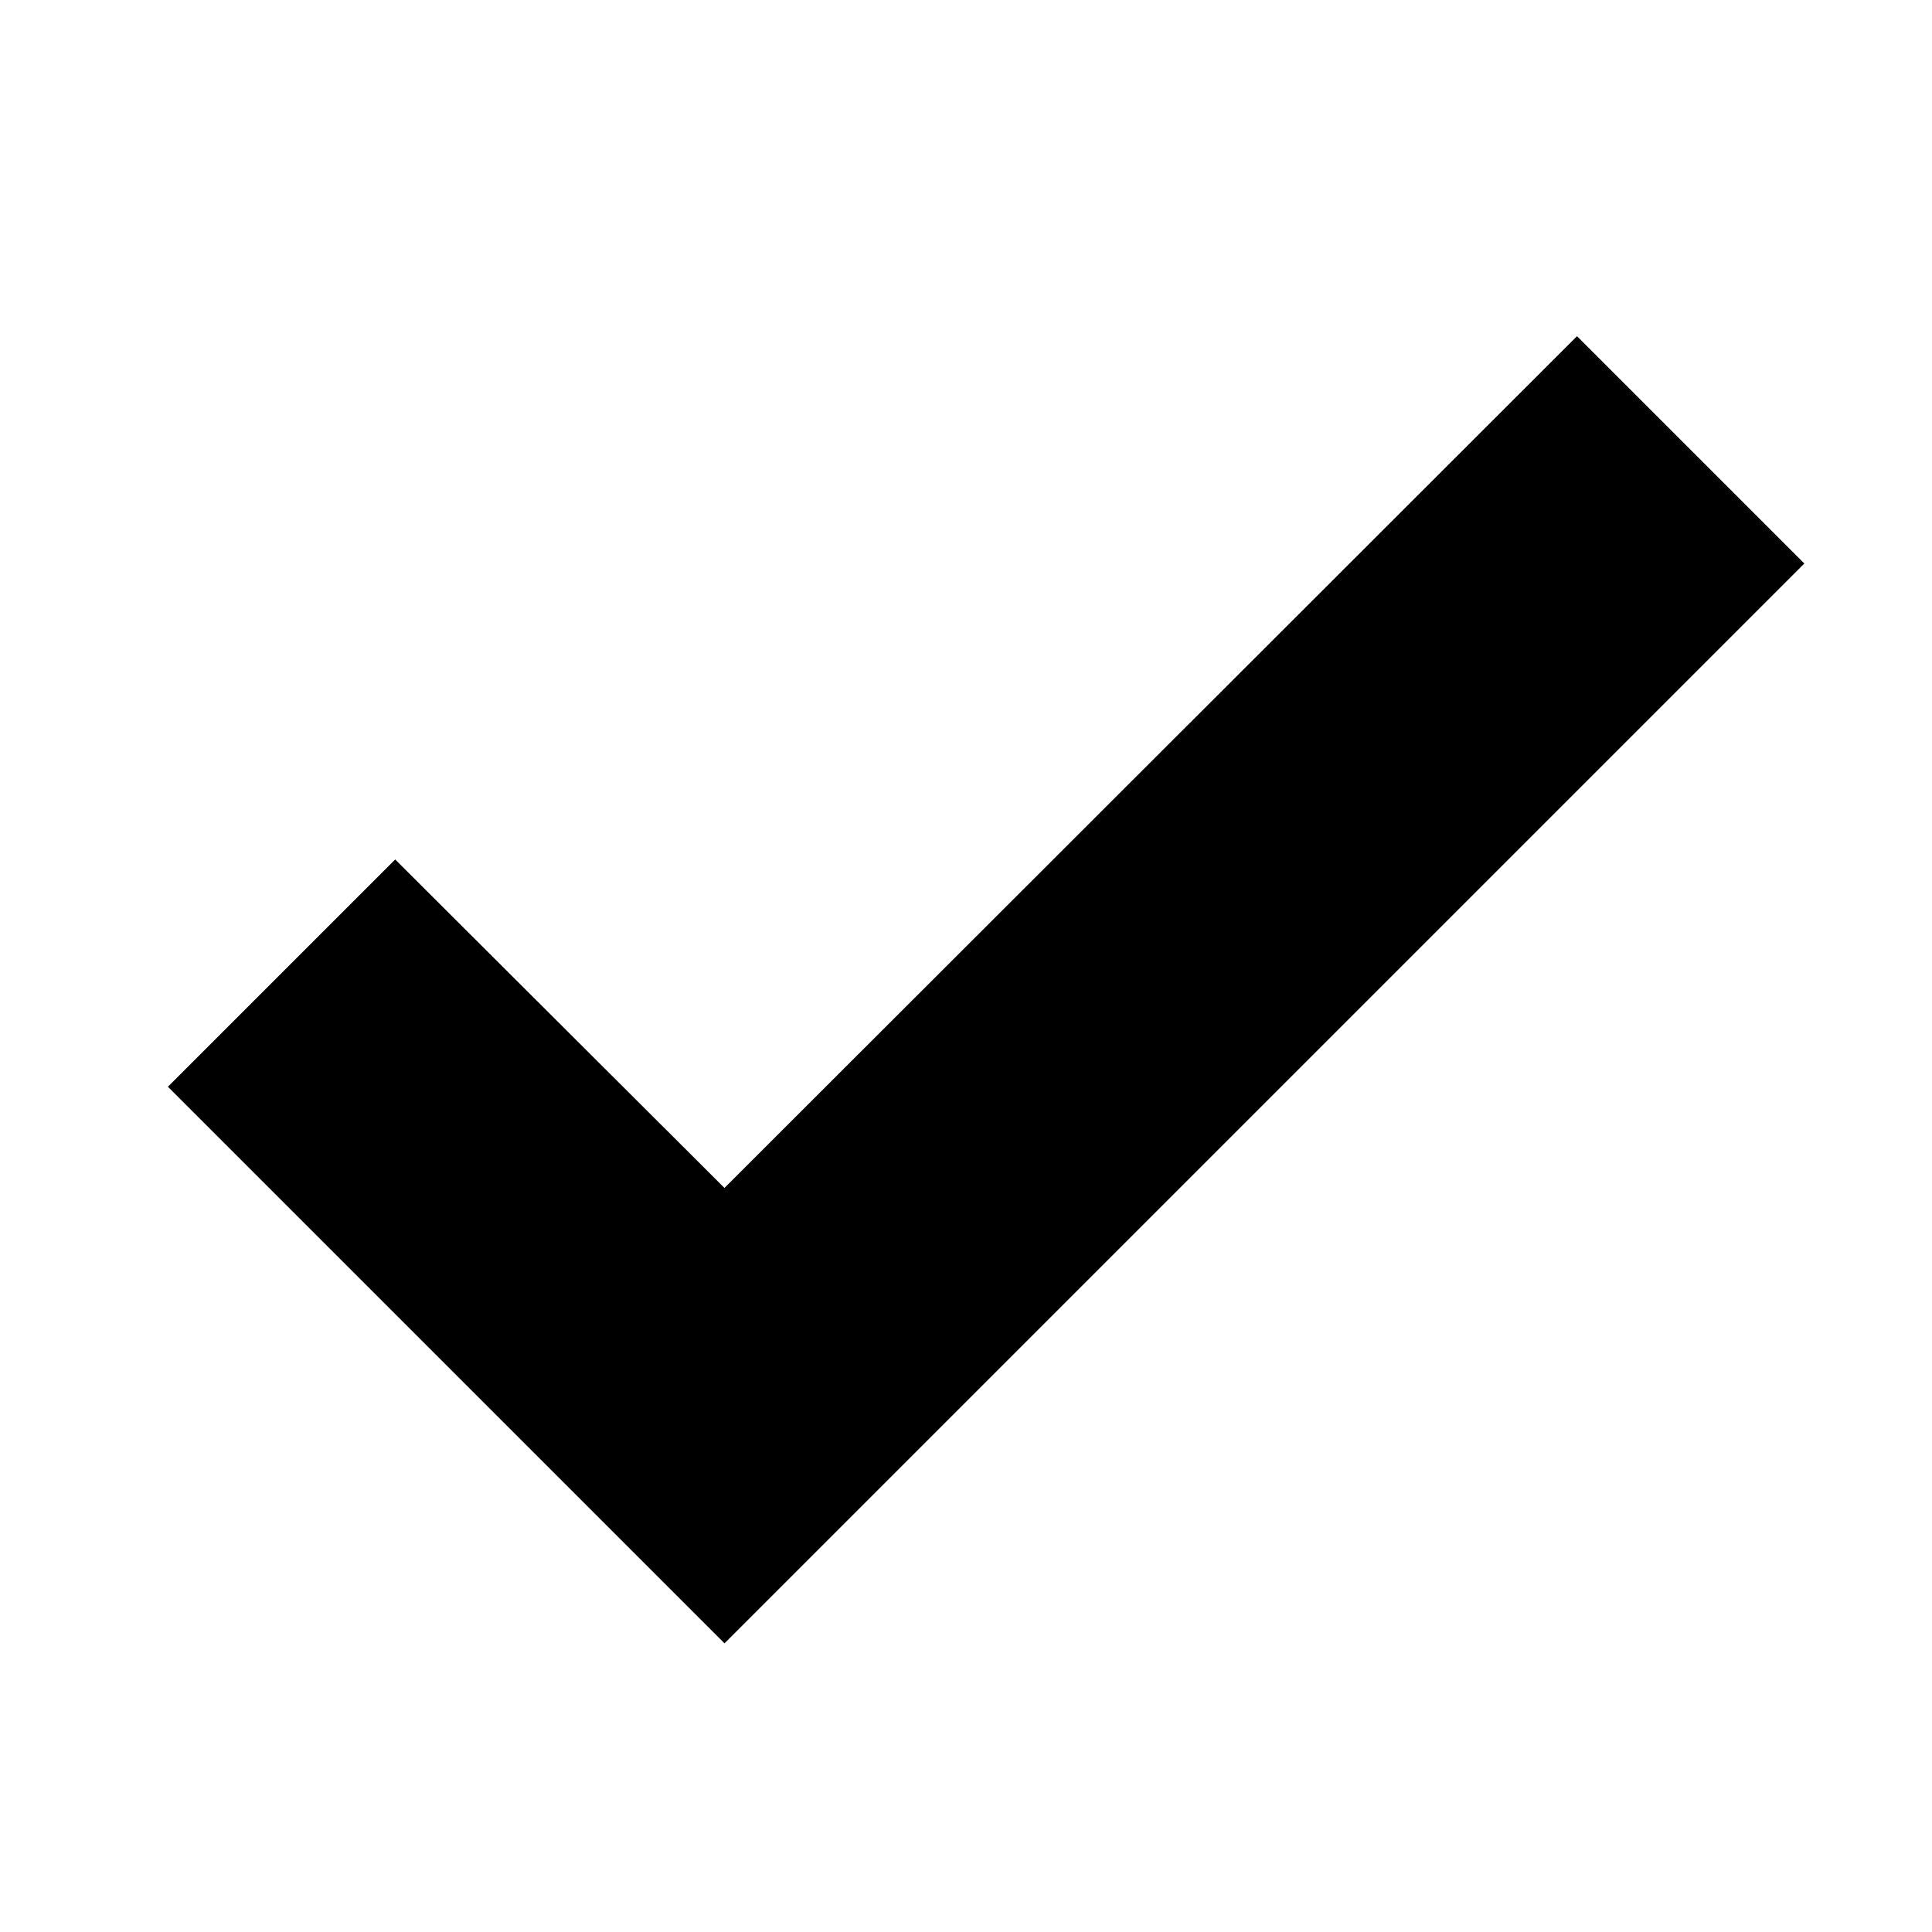
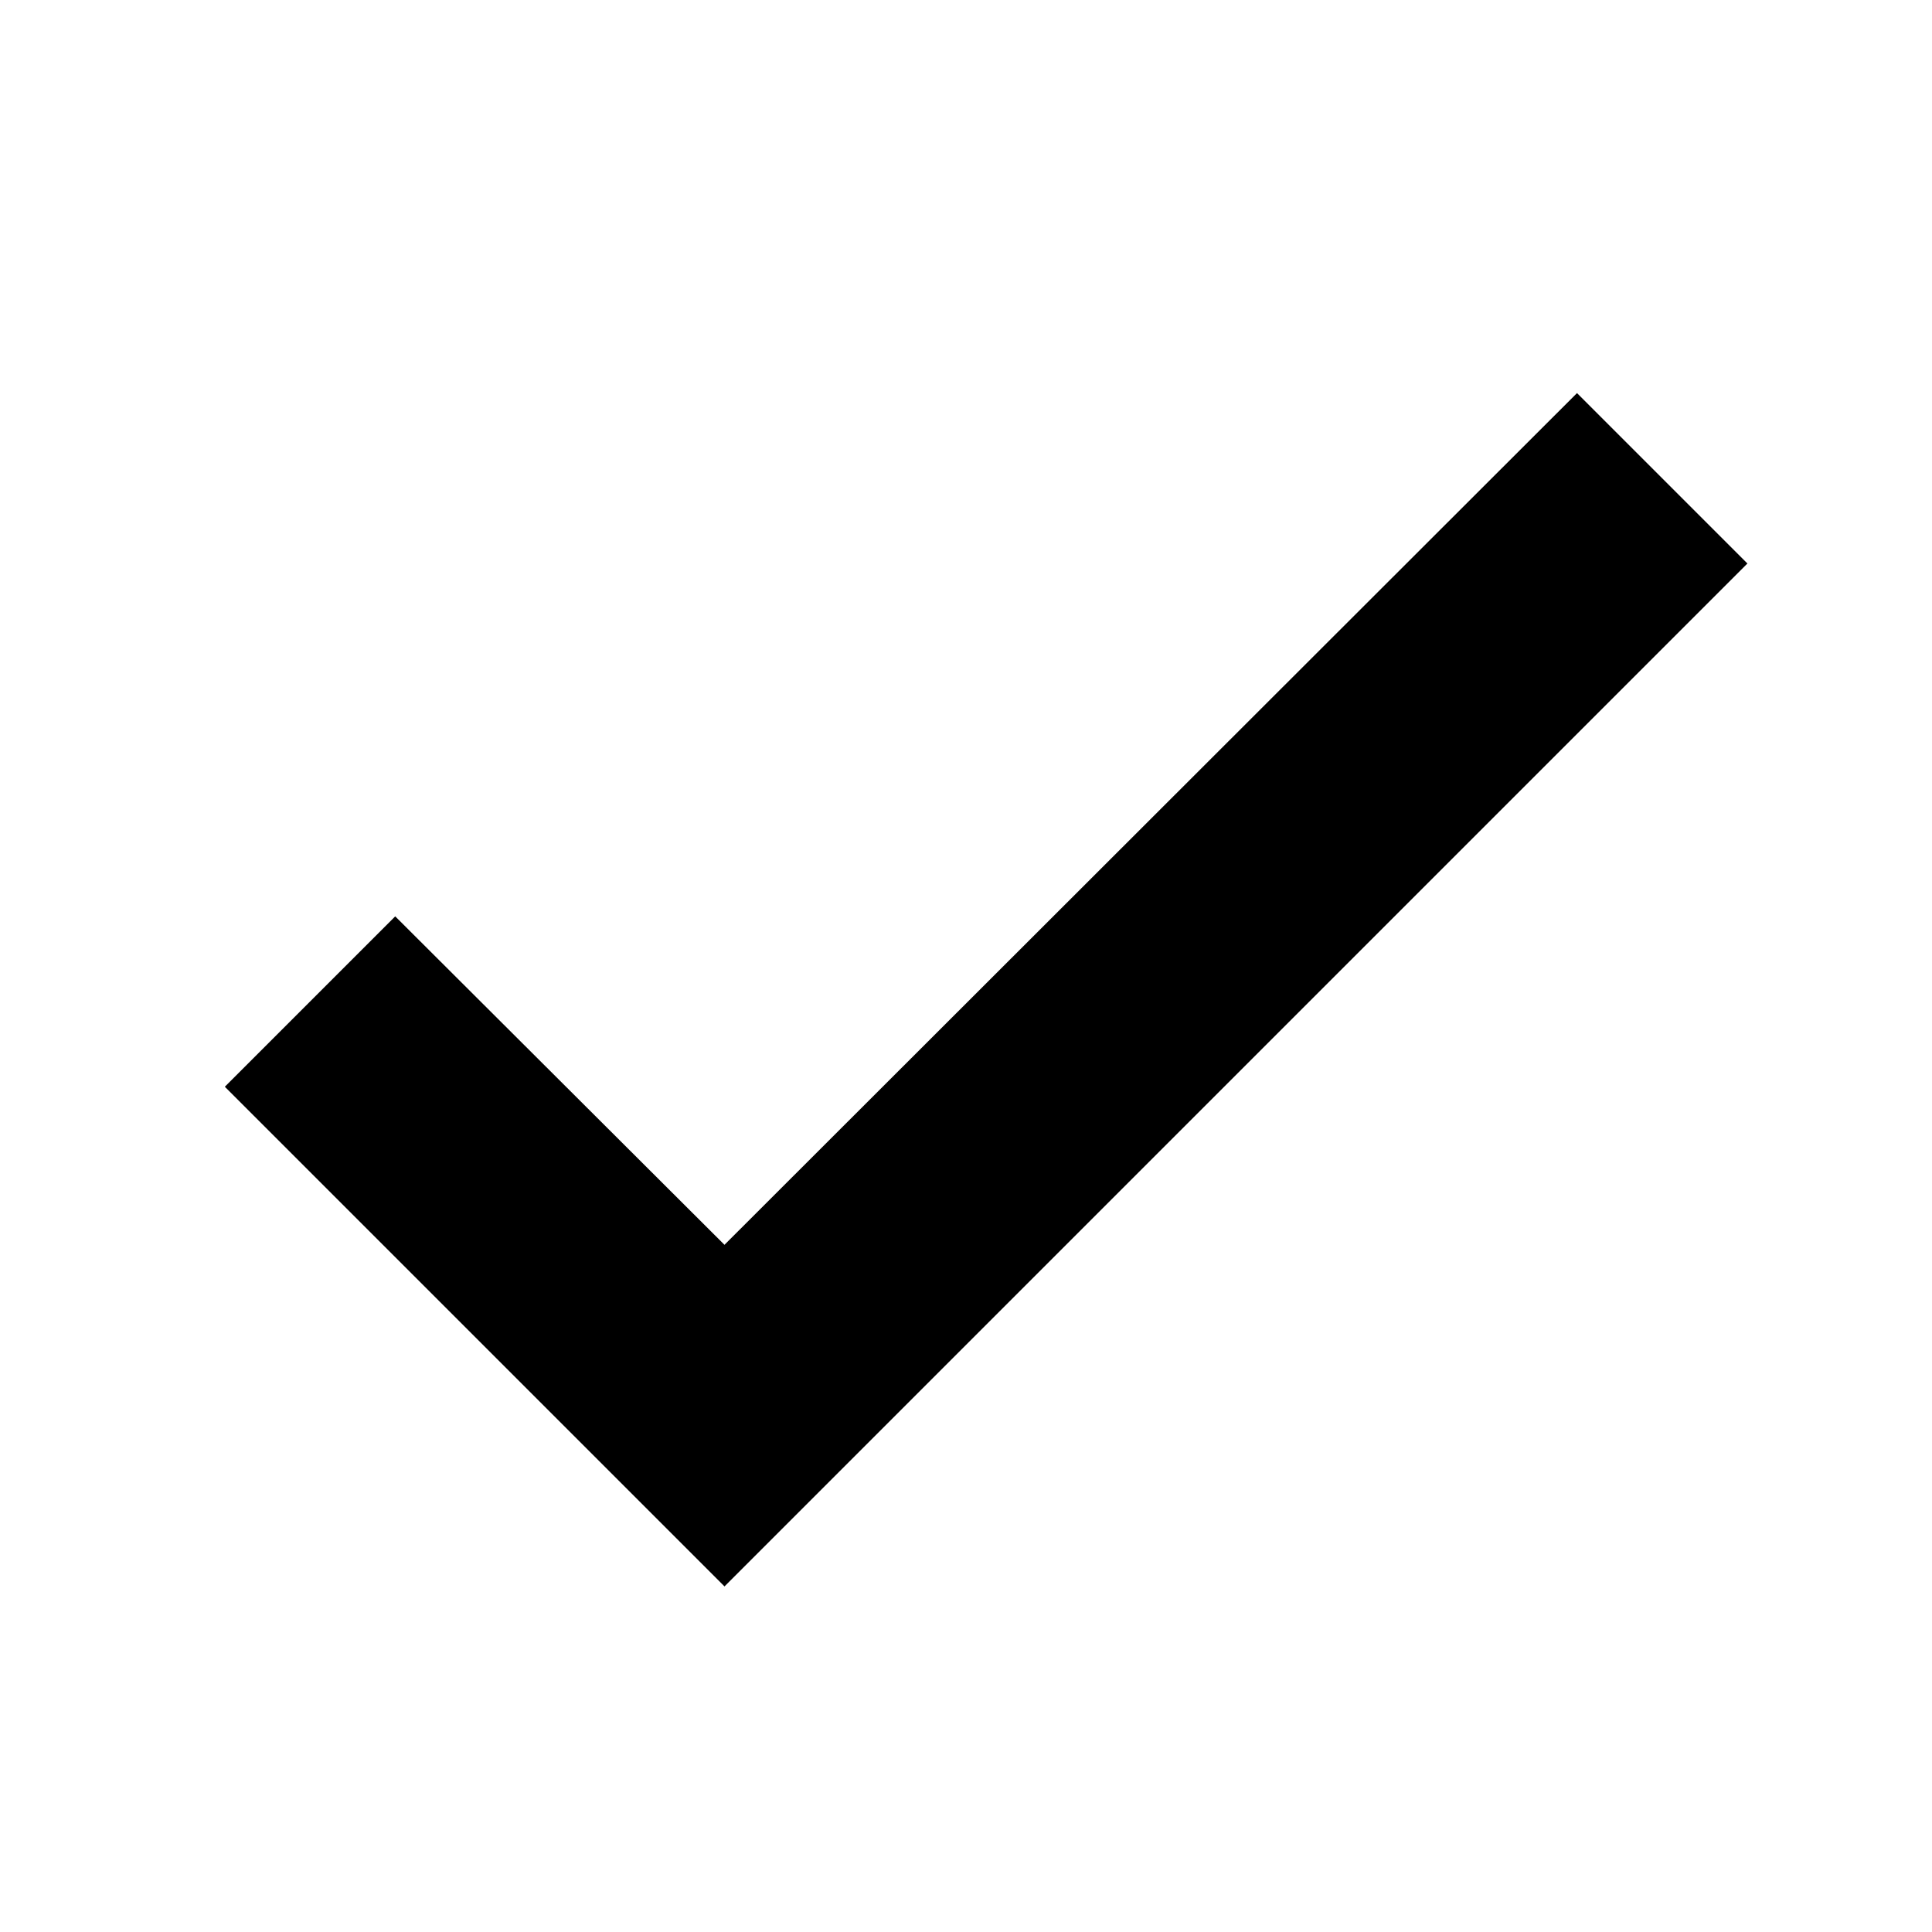
<svg xmlns="http://www.w3.org/2000/svg" version="1.1" width="24" height="24" viewBox="0 0 24 24">
-   <path stroke="black" stroke-width="2" d="M21,7L9,19L3.5,13.5L4.91,12.09L9,16.17L19.59,5.59L21,7Z" />
+   <path stroke="black" stroke-width="1" d="M21,7L9,19L3.5,13.5L4.91,12.09L9,16.17L19.59,5.59L21,7Z" />
</svg>
